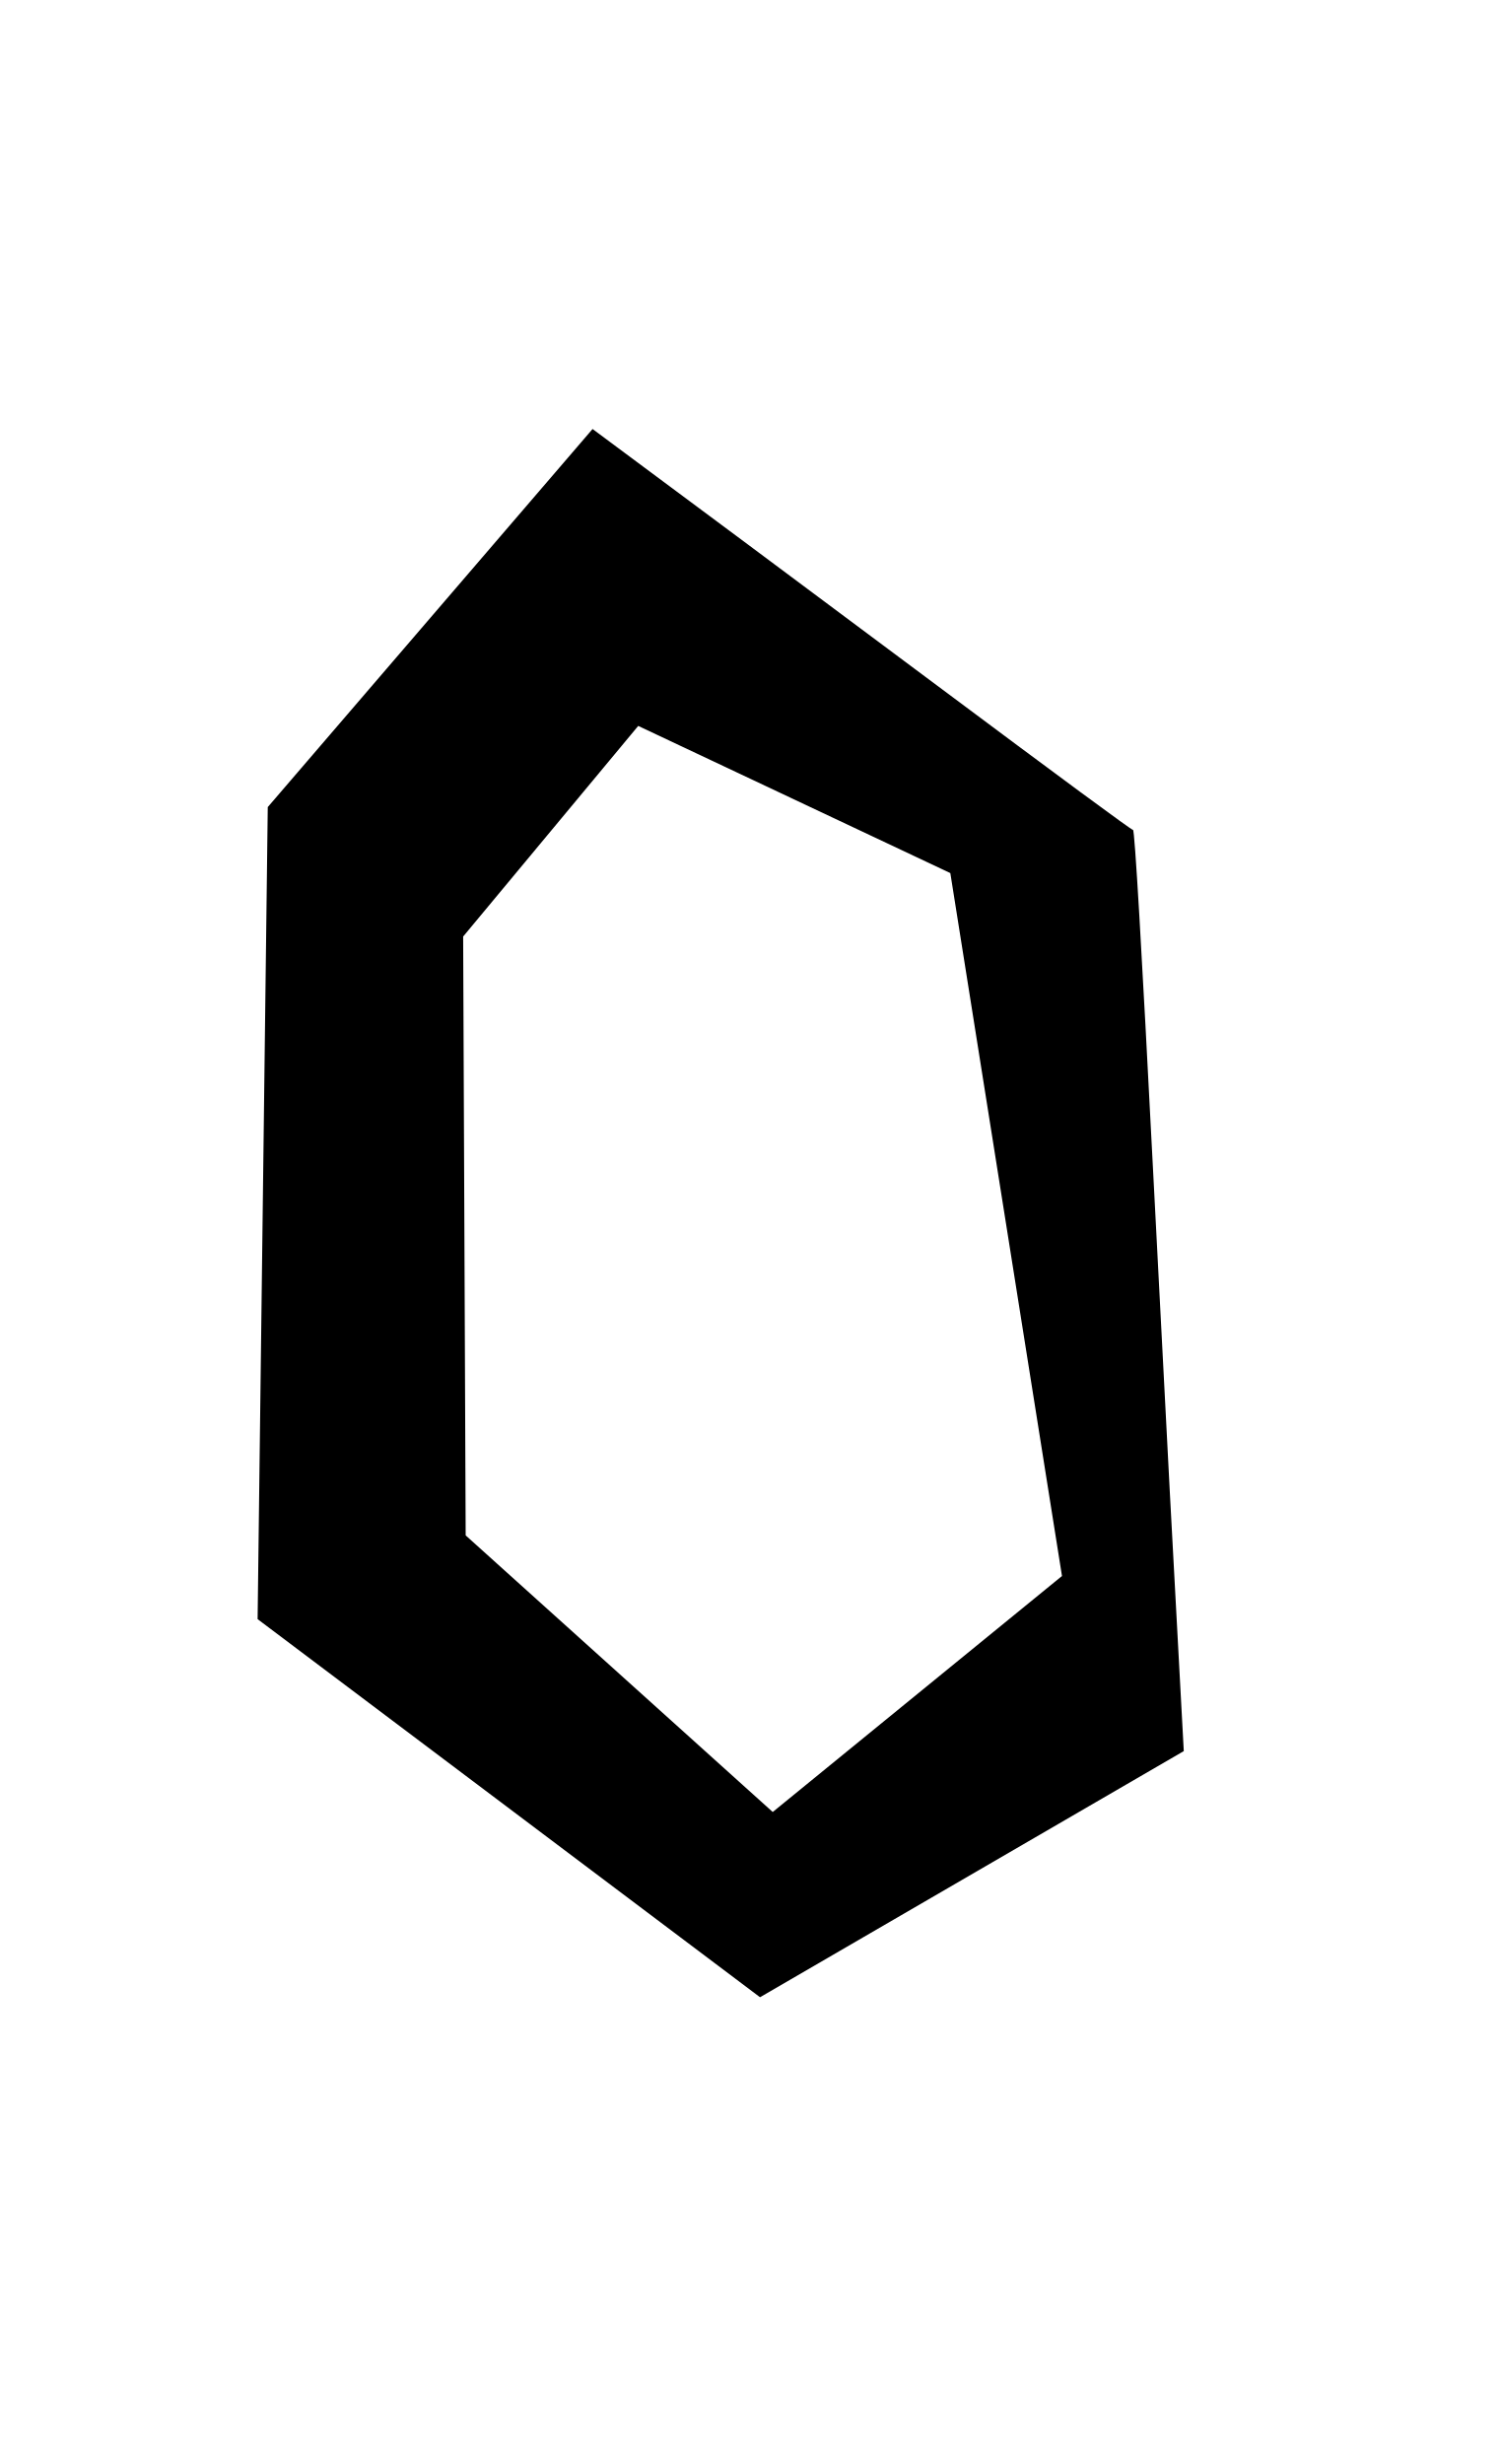
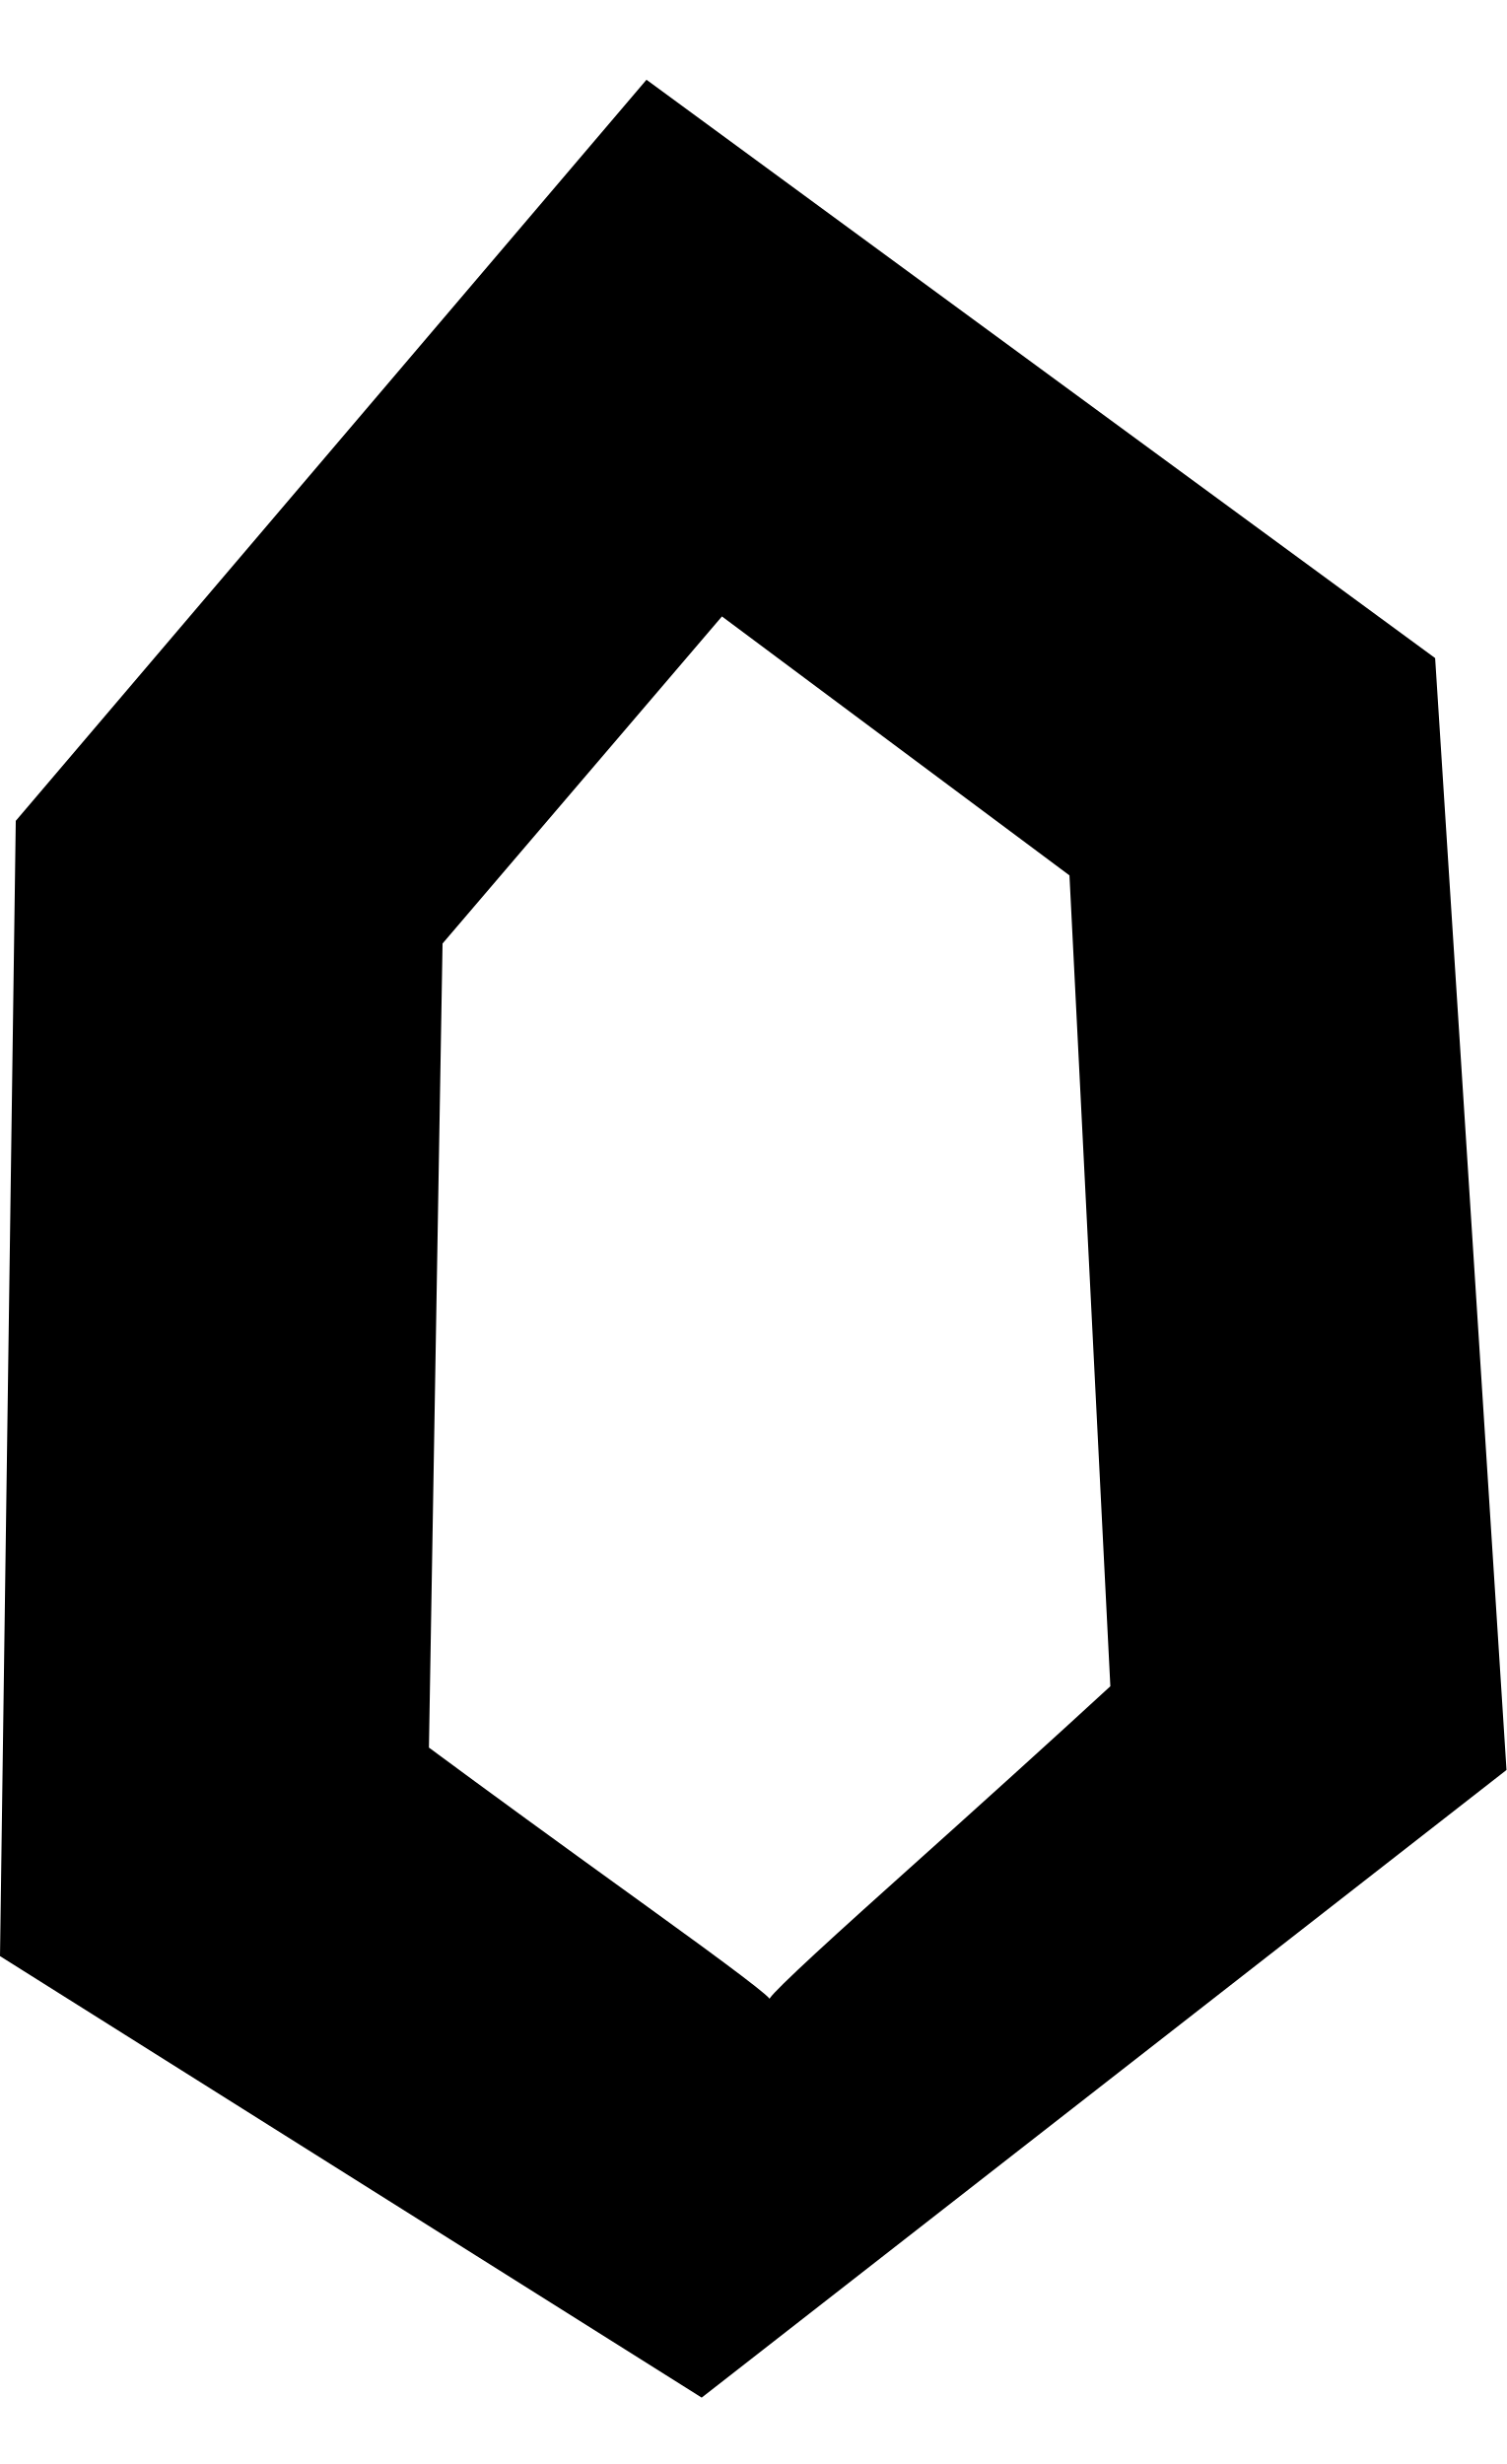
- <svg xmlns="http://www.w3.org/2000/svg" version="1.0" id="glyph_O" x="0px" y="0px" width="56px" height="92px">
-   <g id="O">
-     <path style="fill:#000000;stroke-width:0px" d="M9.998 30.135 C13.03 26.606 19.094 19.547 22.126 16.018 Q27.171 19.761 34.692 25.374 Q42.212 30.988 42.307 30.988 Q42.402 30.988 43.065 43.886 Q43.728 56.783 44.202 65.382 C40.246 67.679 32.335 72.274 28.379 74.572 C23.689 71.043 14.309 63.984 9.619 60.455 C9.714 52.875 9.903 37.715 9.998 30.135 zM23.831 27.104 C22.197 29.07 18.928 33.002 17.294 34.968 C17.317 40.558 17.365 51.738 17.388 57.328 C20.254 59.91 25.987 65.074 28.853 67.656 C31.553 65.453 36.954 61.047 39.654 58.844 C38.612 52.283 36.527 39.16 35.485 32.599 C32.572 31.225 26.745 28.477 23.831 27.104 z" id="path_O_0" />
+ <svg xmlns="http://www.w3.org/2000/svg" version="1.0" id="glyph_H" x="0px" y="0px" width="60.202px" height="98.466px">
+   <g id="H">
+     <path style="fill:#000000;stroke-width:0px" d="M60.202 70.732 C52.161 77.002 36.08 89.542 28.04 95.813 C21.03 91.402 7.01 82.58 -0 78.17 C0.158 66.828 0.473 44.144 0.63 32.802 C6.931 25.399 19.533 10.591 25.834 3.187 C33.713 8.965 49.471 20.521 57.35 26.299 C58.063 37.407 59.489 59.624 60.202 70.732 zM17.685 37.705 C17.549 45.738 17.549 45.738 17.141 69.837 Q20.544 72.355 25.786 76.134 Q31.028 79.912 30.756 79.912 Q30.483 79.912 35.725 75.215 C39.22 72.083 42.102 69.474 44.371 67.386 C43.962 59.285 43.145 43.083 42.737 34.982 C39.265 32.395 32.321 27.221 28.85 24.634 C26.058 27.902 20.476 34.437 17.685 37.705 z" id="path_H_0" />
  </g>
</svg>
